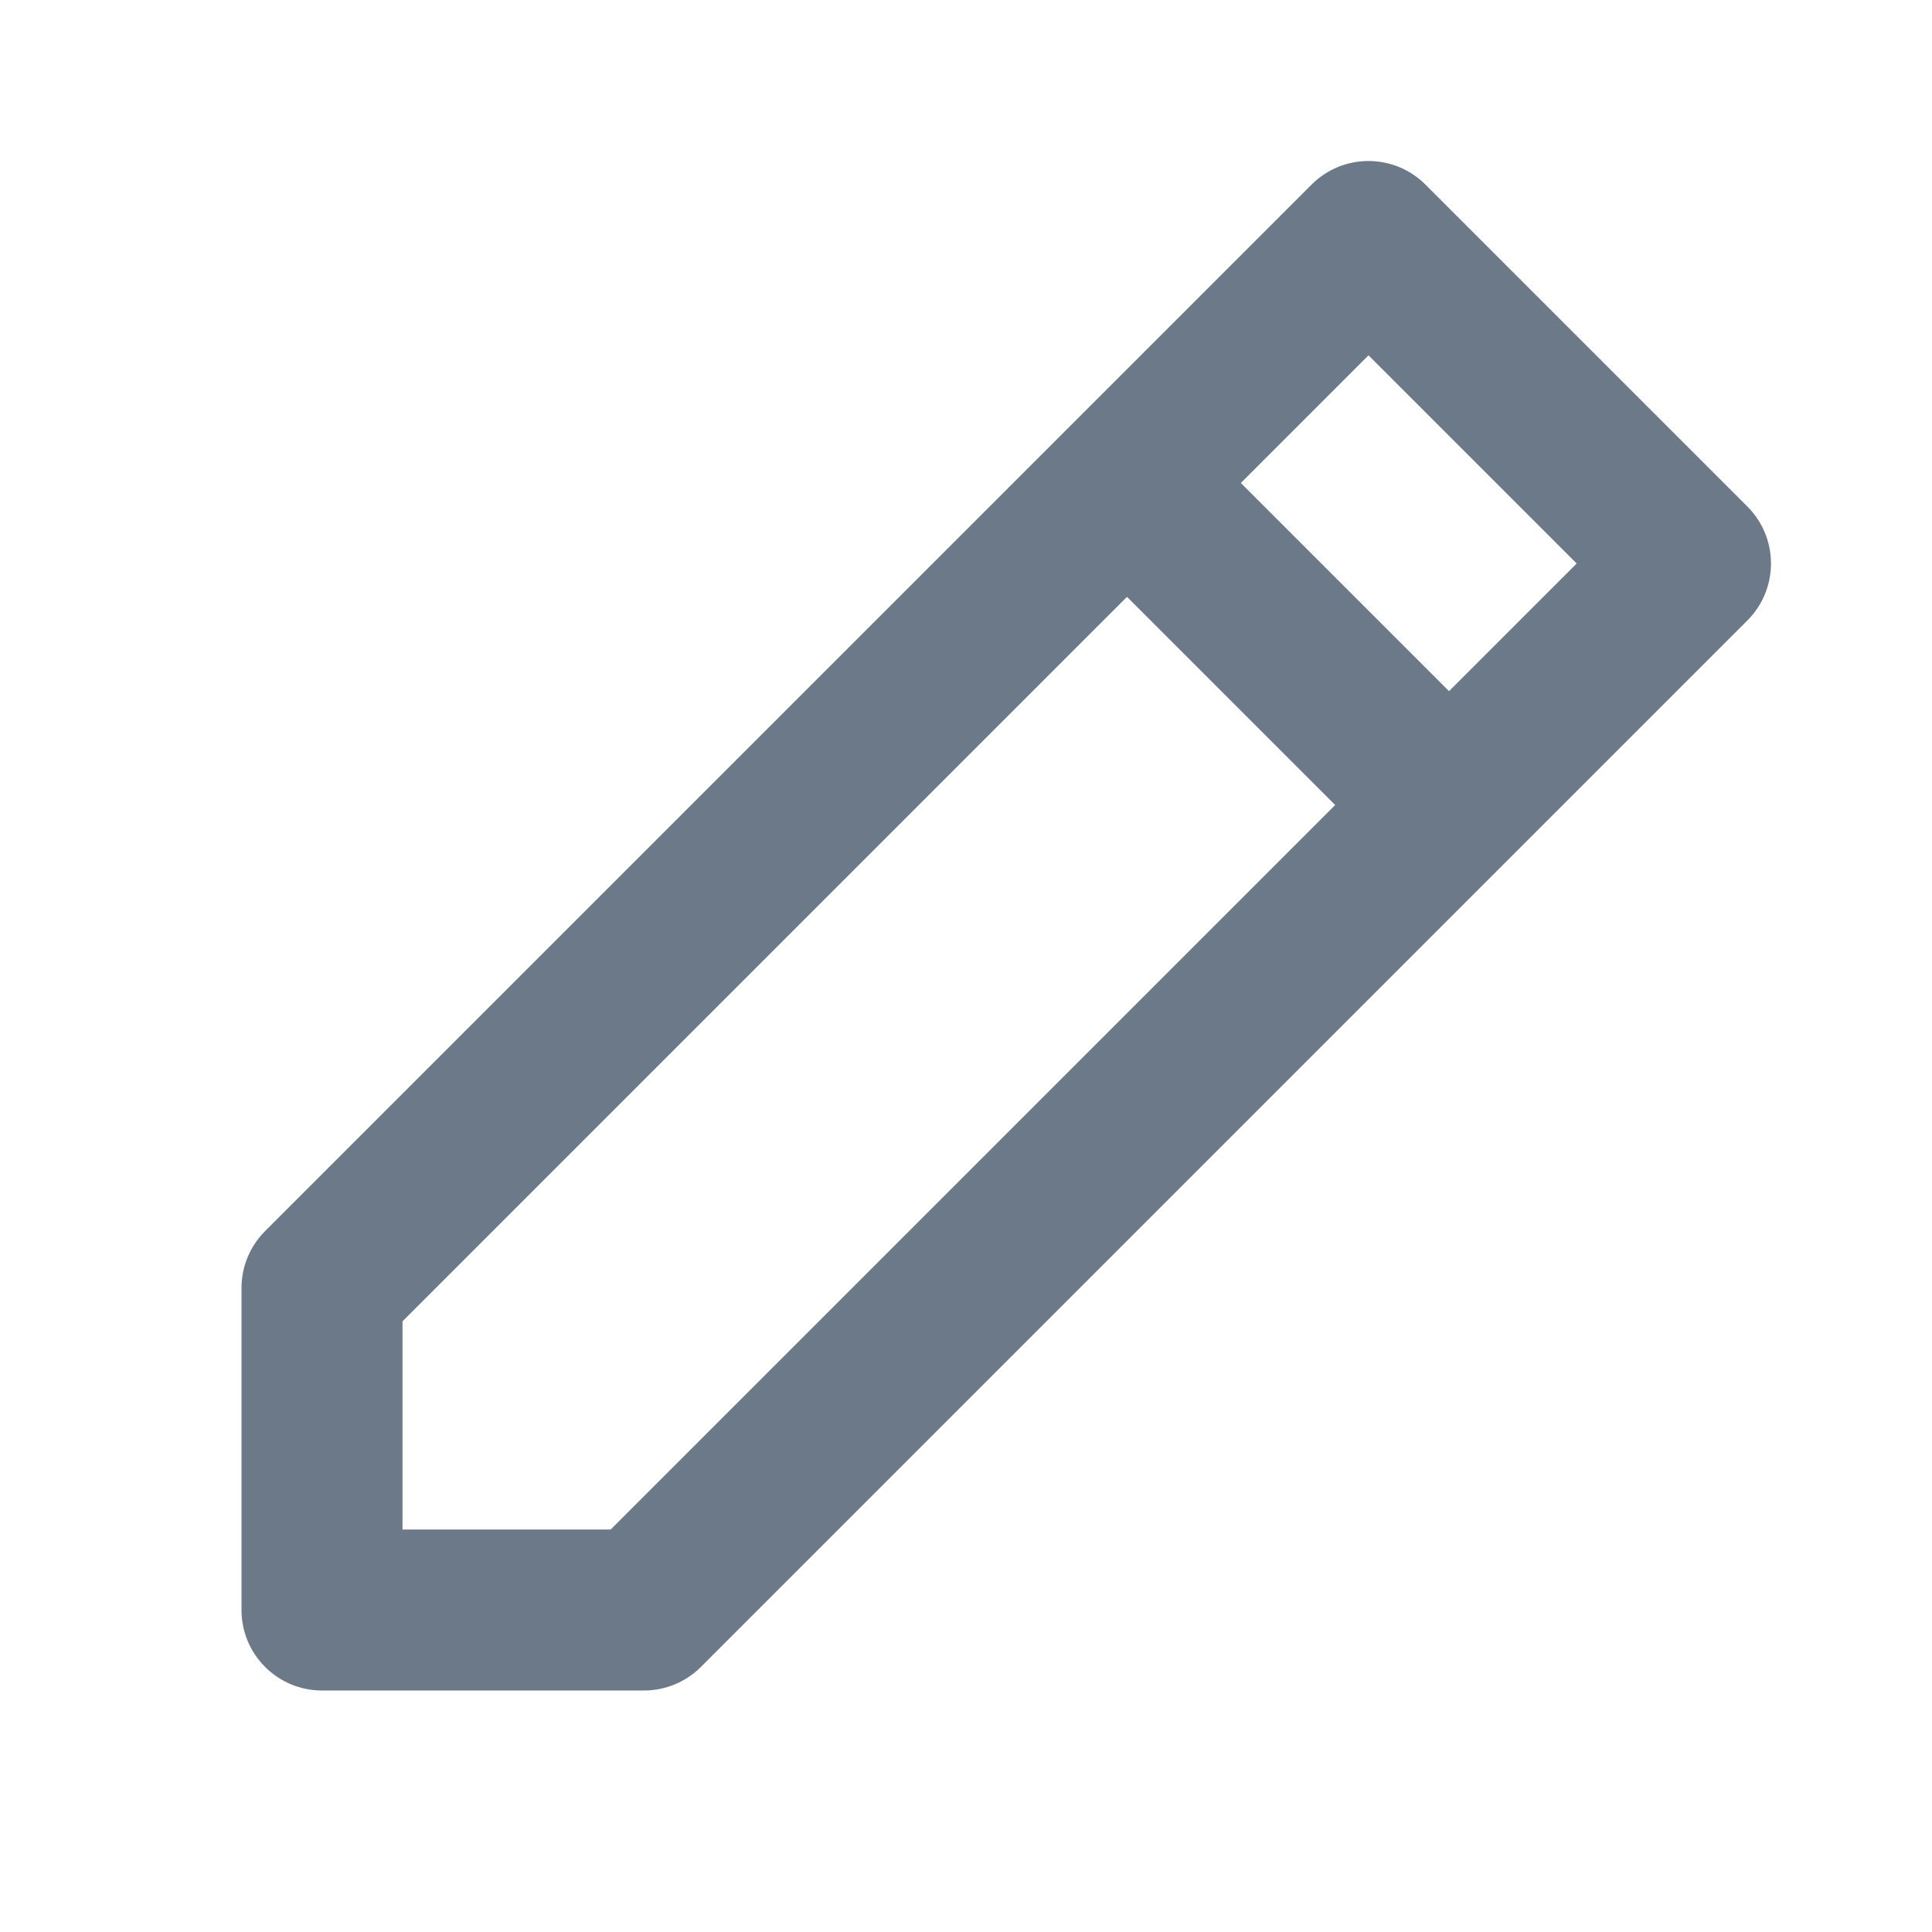
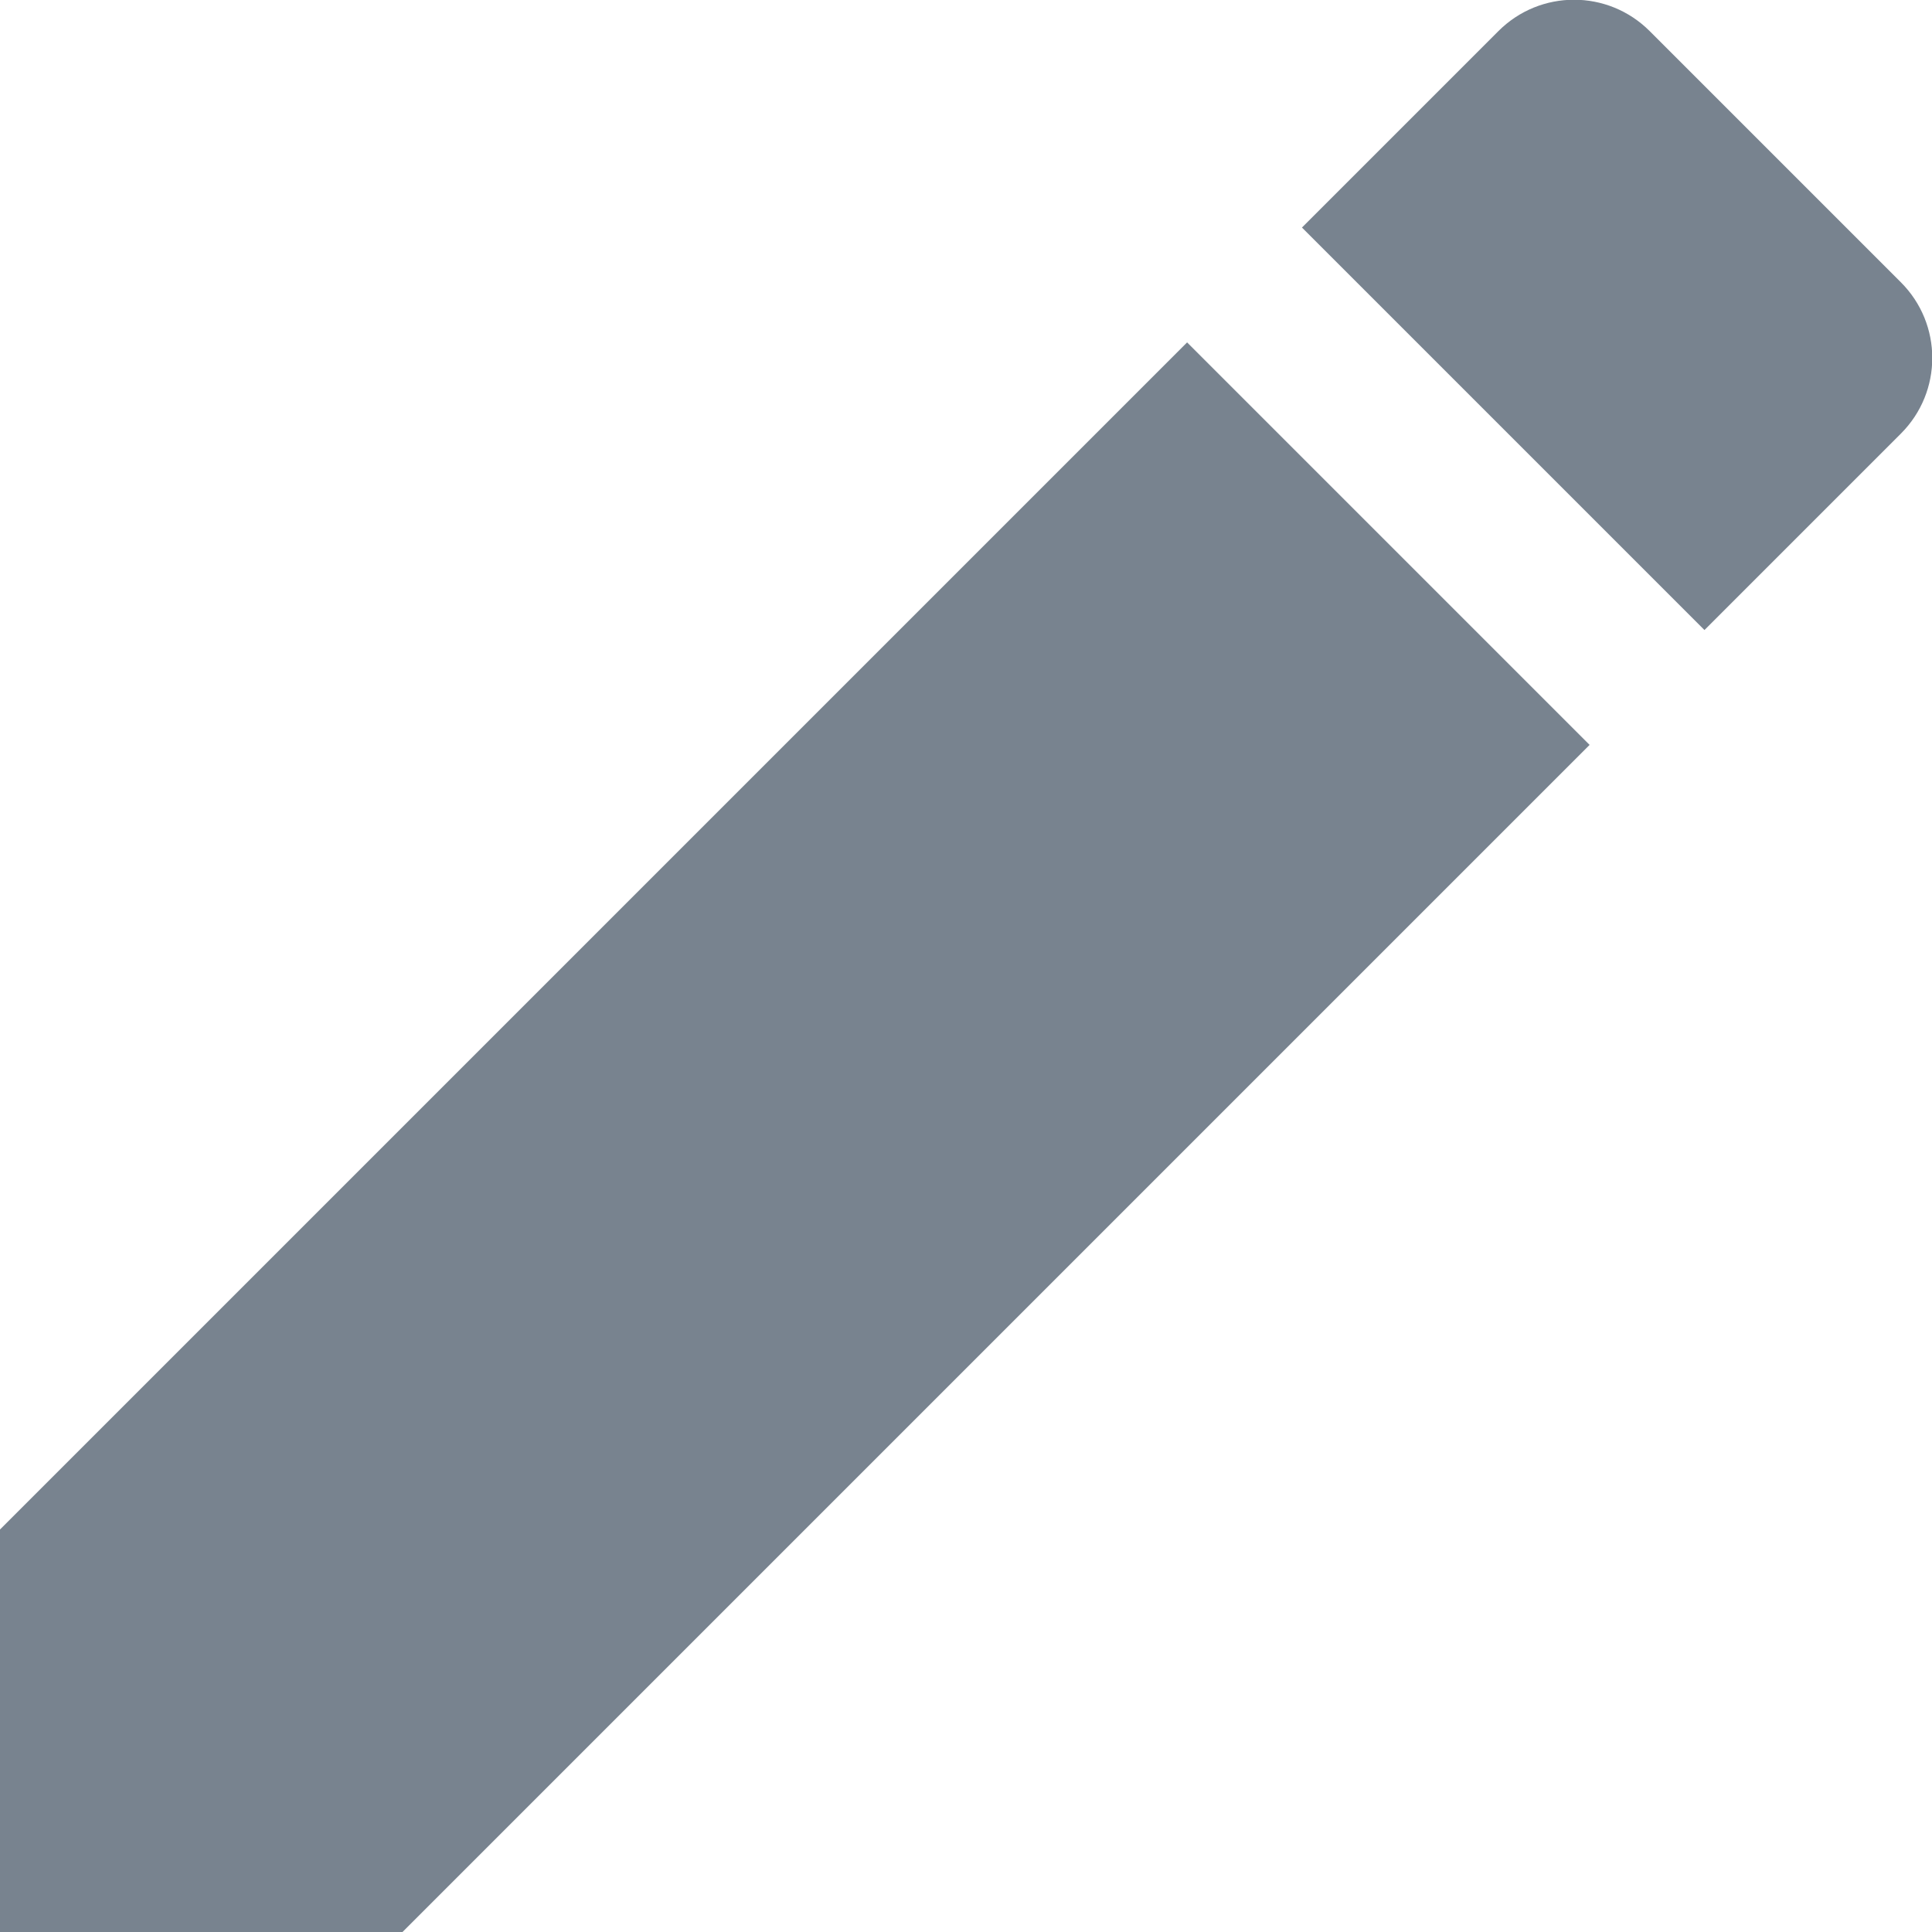
- <svg xmlns="http://www.w3.org/2000/svg" width="800px" height="800px" viewBox="0 0 24 24" fill="none">
-   <path d="M16.293 2.293a1 1 0 0 1 1.414 0l4 4a1 1 0 0 1 0 1.414l-13 13A1 1 0 0 1 8 21H4a1 1 0 0 1-1-1v-4a1 1 0 0 1 .293-.707l10-10 3-3zM14 7.414l-9 9V19h2.586l9-9L14 7.414zm4 1.172L19.586 7 17 4.414 15.414 6 18 8.586z" fill="#6B7988" />
+ <svg xmlns="http://www.w3.org/2000/svg" width="18px" height="18px" viewBox="0 0 18 18" version="1.1">
+   <defs />
+   <g id="dashboard" stroke="none" stroke-width="1" fill="none" fill-rule="evenodd">
+     <g id="Dashboard" transform="translate(-1228, -274)">
+       <g id="Group-3" transform="translate(1125, 251)">
+         <g id="ic_edit" transform="translate(100, 20)">
+           <polygon id="Bounds" points="0 0 24 0 24 24 0 24" />
+           <path d="M3,17.25 L3,21 L6.75,21 L17.81,9.94 L14.06,6.19 L3,17.25 L3,17.25 Z M20.71,7.04 C21.1,6.65 21.1,6.02 20.71,5.63 L18.37,3.29 C17.98,2.9 17.35,2.9 16.96,3.29 L15.13,5.12 L18.88,8.87 L20.71,7.04 L20.71,7.04 Z" id="Icon" fill-opacity="0.8" fill="#566473" />
+         </g>
+       </g>
+     </g>
+   </g>
</svg>
